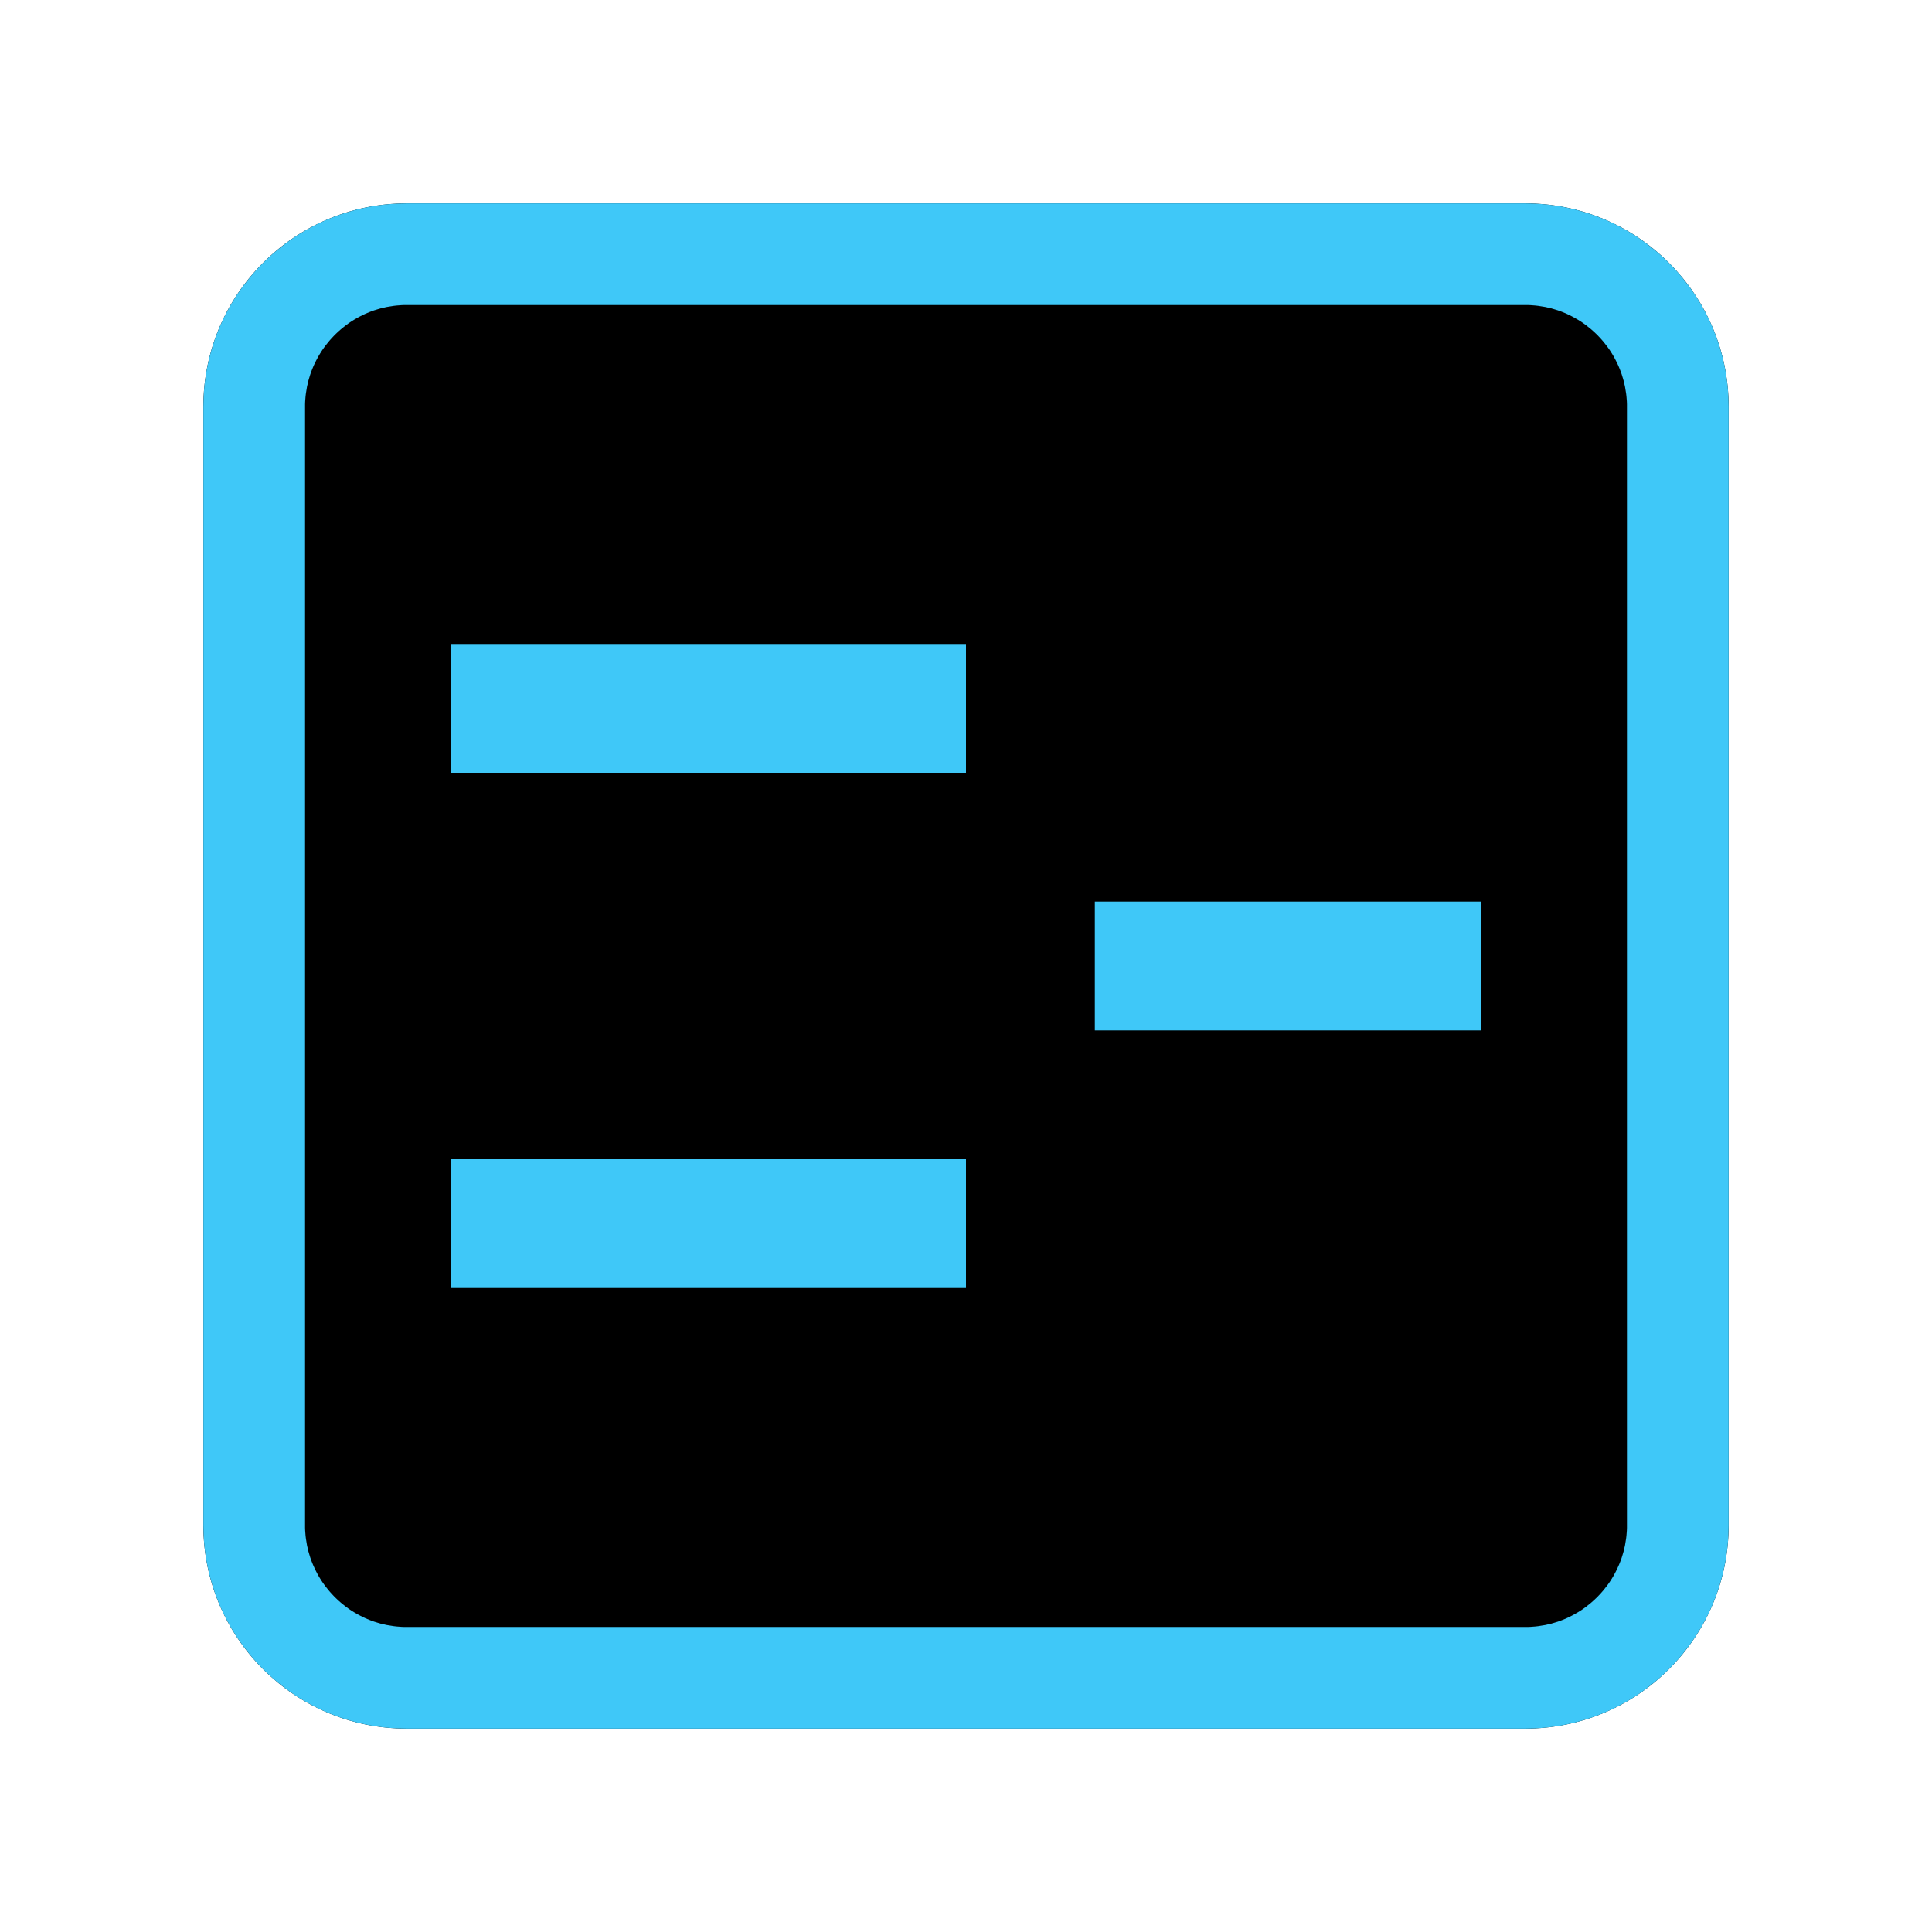
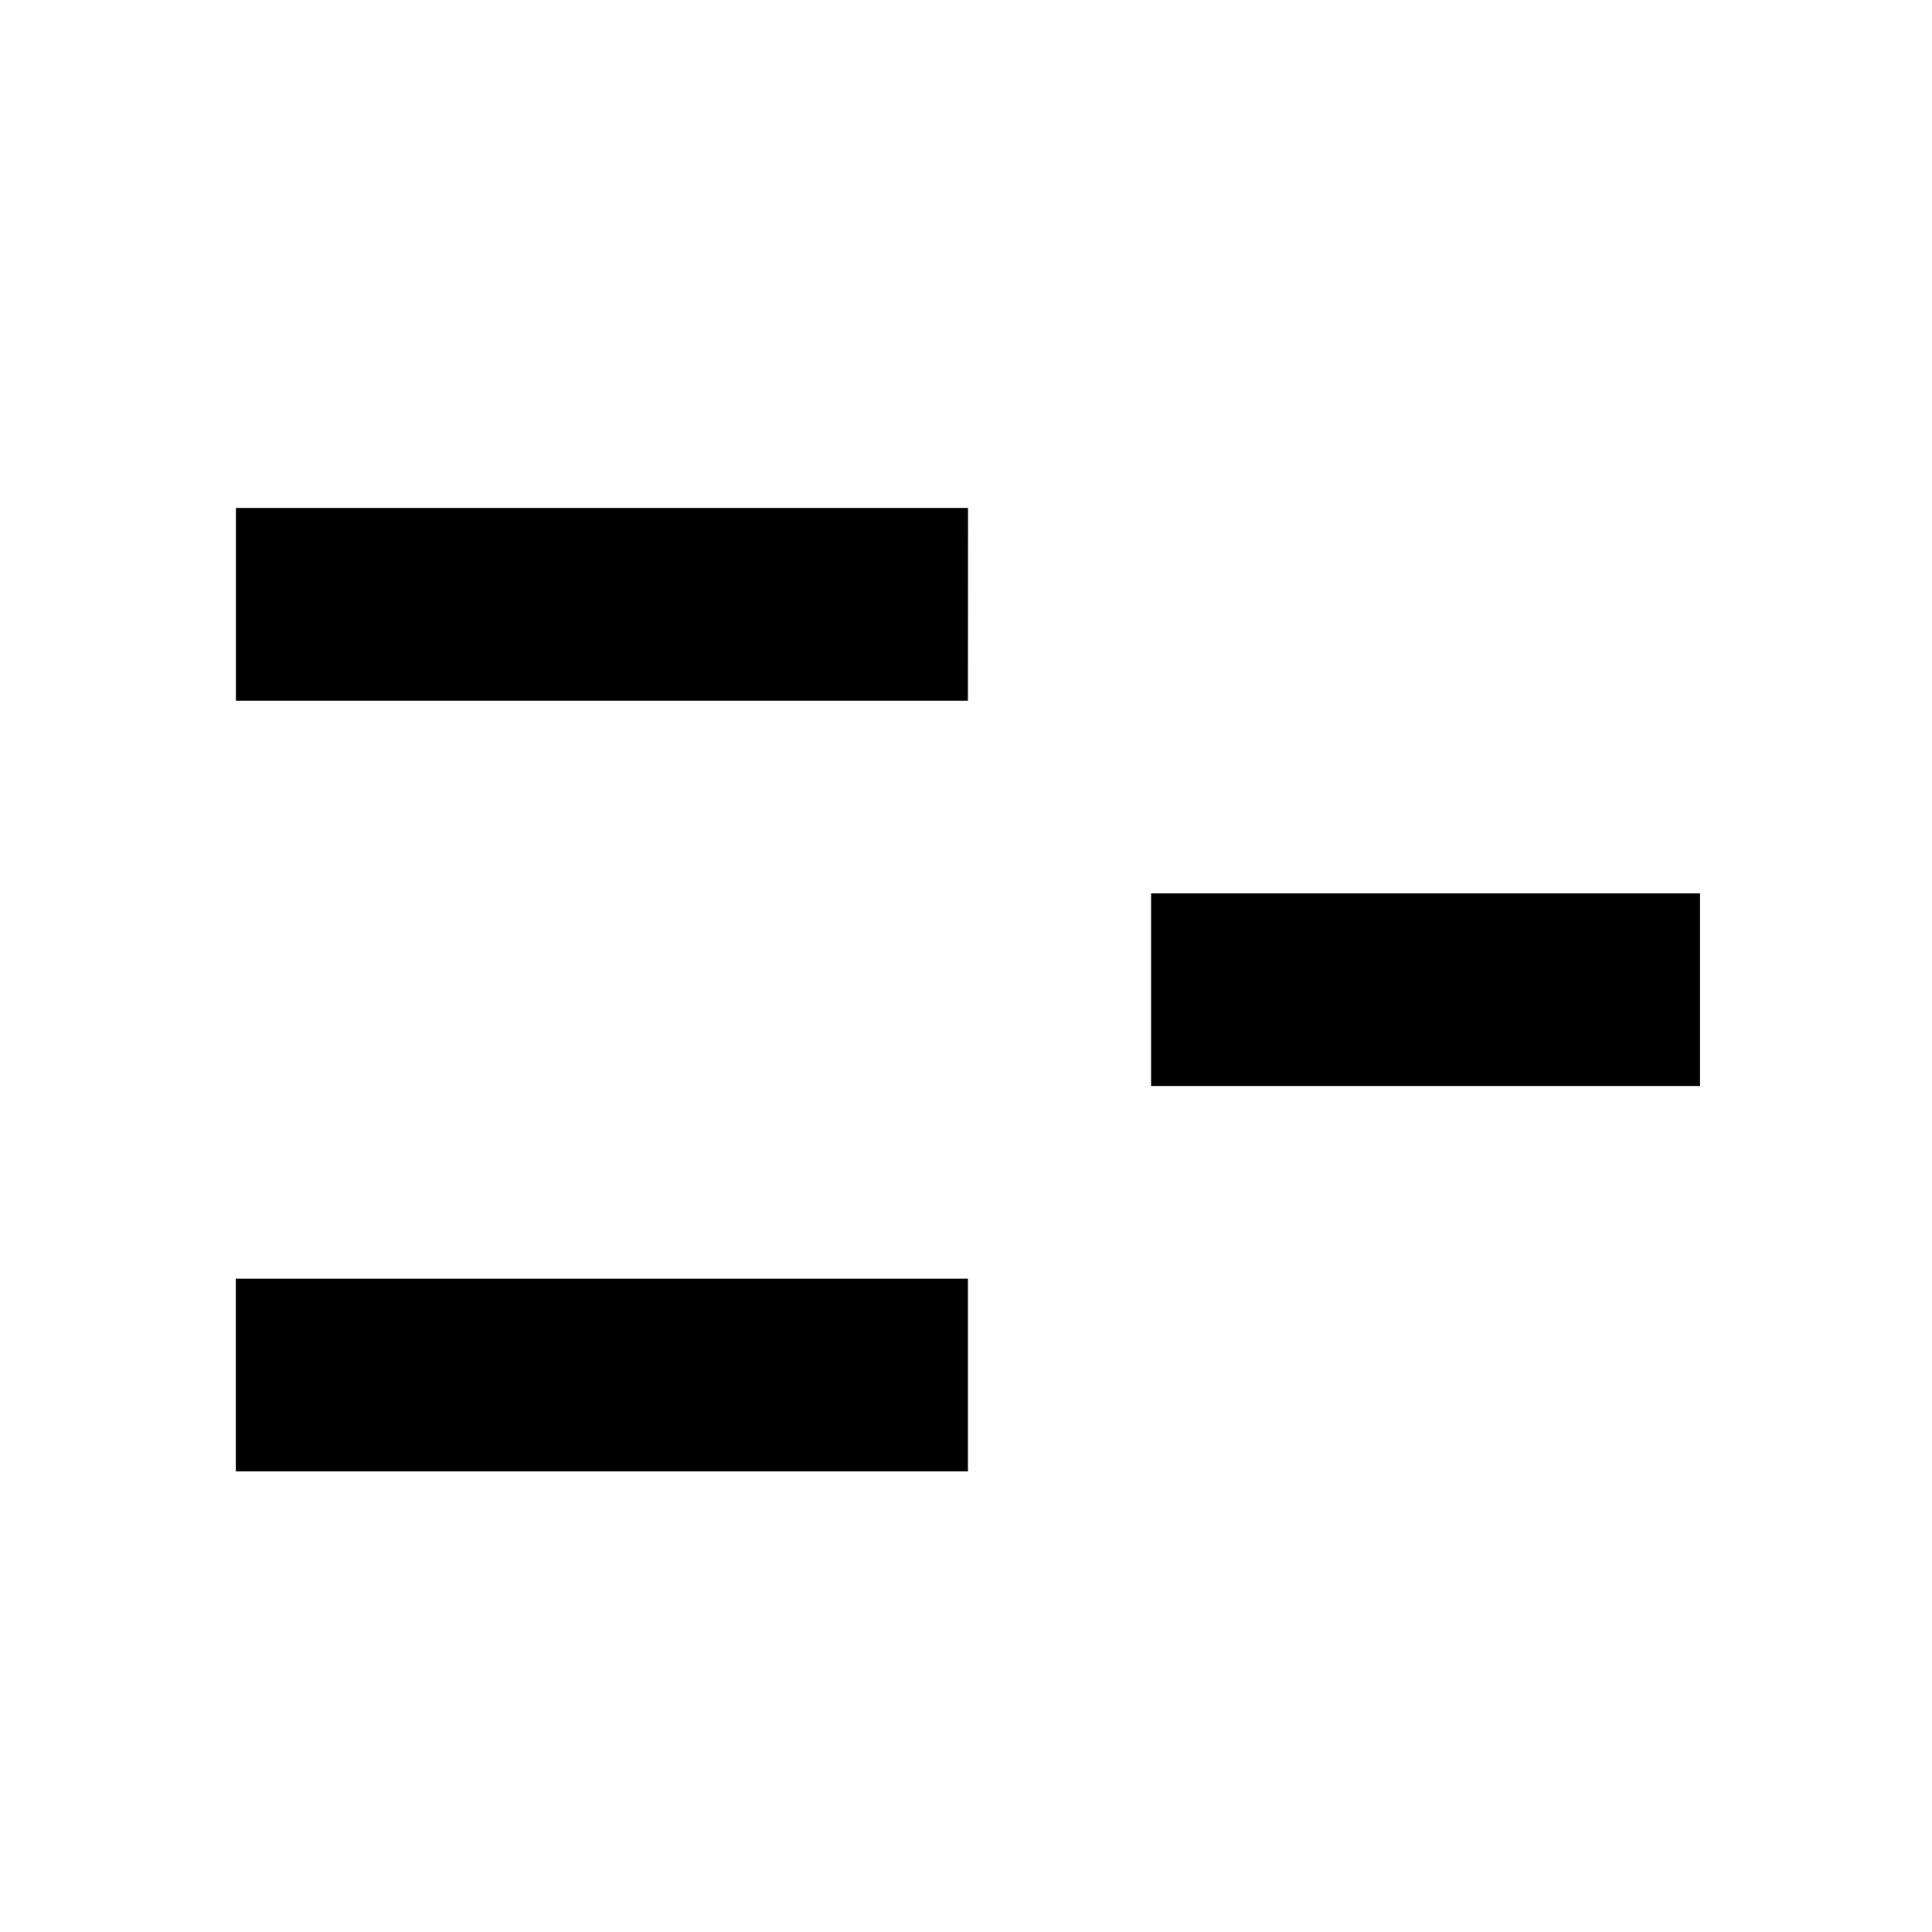
- <svg xmlns="http://www.w3.org/2000/svg" width="19px" height="19px" version="1.1" xml:space="preserve" style="fill-rule:evenodd;clip-rule:evenodd;stroke-linejoin:round;stroke-miterlimit:1.414;">
-   <path d="M17,4C17,2.896 16.104,2 15,2L4,2C2.896,2 2,2.896 2,4L2,15C2,16.104 2.896,17 4,17L15,17C16.104,17 17,16.104 17,15L17,4Z" />
-   <path d="M15.052,2.001L15.103,2.003L15.154,2.006L15.204,2.01L15.255,2.016L15.304,2.023L15.354,2.031L15.403,2.041L15.451,2.051L15.5,2.063L15.547,2.076L15.594,2.09L15.641,2.105L15.687,2.121L15.733,2.139L15.778,2.157L15.823,2.177L15.867,2.197L15.91,2.219L15.953,2.242L15.995,2.265L16.037,2.29L16.078,2.315L16.118,2.342L16.157,2.369L16.196,2.398L16.234,2.427L16.272,2.457L16.309,2.488L16.344,2.52L16.38,2.553L16.414,2.586L16.447,2.62L16.48,2.656L16.512,2.691L16.543,2.728L16.573,2.766L16.602,2.804L16.631,2.843L16.658,2.882L16.685,2.922L16.71,2.963L16.735,3.005L16.758,3.047L16.781,3.09L16.803,3.133L16.823,3.177L16.843,3.222L16.861,3.267L16.879,3.313L16.895,3.359L16.91,3.406L16.924,3.453L16.937,3.5L16.949,3.549L16.959,3.597L16.969,3.646L16.977,3.696L16.984,3.745L16.99,3.796L16.994,3.846L16.997,3.897L16.999,3.948L17,4L17,15L16.999,15.052L16.997,15.103L16.994,15.154L16.99,15.204L16.984,15.255L16.977,15.304L16.969,15.354L16.959,15.403L16.949,15.451L16.937,15.5L16.924,15.547L16.91,15.594L16.895,15.641L16.879,15.687L16.861,15.733L16.843,15.778L16.823,15.823L16.803,15.867L16.781,15.91L16.758,15.953L16.735,15.995L16.71,16.037L16.685,16.078L16.658,16.118L16.631,16.157L16.602,16.196L16.573,16.234L16.543,16.272L16.512,16.309L16.48,16.344L16.447,16.38L16.414,16.414L16.38,16.447L16.344,16.48L16.309,16.512L16.272,16.543L16.234,16.573L16.196,16.602L16.157,16.631L16.118,16.658L16.078,16.685L16.037,16.71L15.995,16.735L15.953,16.758L15.91,16.781L15.867,16.803L15.823,16.823L15.778,16.843L15.733,16.861L15.687,16.879L15.641,16.895L15.594,16.91L15.547,16.924L15.5,16.937L15.451,16.949L15.403,16.959L15.354,16.969L15.304,16.977L15.255,16.984L15.204,16.99L15.154,16.994L15.103,16.997L15.052,16.999L15,17L4,17L3.948,16.999L3.897,16.997L3.846,16.994L3.796,16.99L3.745,16.984L3.696,16.977L3.646,16.969L3.597,16.959L3.549,16.949L3.5,16.937L3.453,16.924L3.406,16.91L3.359,16.895L3.313,16.879L3.267,16.861L3.222,16.843L3.177,16.823L3.133,16.803L3.09,16.781L3.047,16.758L3.005,16.735L2.963,16.71L2.922,16.685L2.882,16.658L2.843,16.631L2.804,16.602L2.766,16.573L2.728,16.543L2.691,16.512L2.656,16.48L2.62,16.447L2.586,16.414L2.553,16.38L2.52,16.344L2.488,16.309L2.457,16.272L2.427,16.234L2.398,16.196L2.369,16.157L2.342,16.118L2.315,16.078L2.29,16.037L2.265,15.995L2.242,15.953L2.219,15.91L2.197,15.867L2.177,15.823L2.157,15.778L2.139,15.733L2.121,15.687L2.105,15.641L2.09,15.594L2.076,15.547L2.063,15.5L2.051,15.451L2.041,15.403L2.031,15.354L2.023,15.304L2.016,15.255L2.01,15.204L2.006,15.154L2.003,15.103L2.001,15.052L2,15L2,4L2.001,3.948L2.003,3.897L2.006,3.846L2.01,3.796L2.016,3.745L2.023,3.696L2.031,3.646L2.041,3.597L2.051,3.549L2.063,3.5L2.076,3.453L2.09,3.406L2.105,3.359L2.121,3.313L2.139,3.267L2.157,3.222L2.177,3.177L2.197,3.133L2.219,3.09L2.242,3.047L2.265,3.005L2.29,2.963L2.315,2.922L2.342,2.882L2.369,2.843L2.398,2.804L2.427,2.766L2.457,2.728L2.488,2.691L2.52,2.656L2.553,2.62L2.586,2.586L2.62,2.553L2.656,2.52L2.691,2.488L2.728,2.457L2.766,2.427L2.804,2.398L2.843,2.369L2.882,2.342L2.922,2.315L2.963,2.29L3.005,2.265L3.047,2.242L3.09,2.219L3.133,2.197L3.177,2.177L3.222,2.157L3.267,2.139L3.313,2.121L3.359,2.105L3.406,2.09L3.453,2.076L3.5,2.063L3.549,2.051L3.597,2.041L3.646,2.031L3.696,2.023L3.745,2.016L3.796,2.01L3.846,2.006L3.897,2.003L3.948,2.001L4,2L15,2L15.052,2.001ZM4.006,3L3.974,3L3.948,3.001L3.922,3.003L3.897,3.005L3.872,3.008L3.847,3.012L3.822,3.016L3.798,3.02L3.774,3.026L3.75,3.031L3.726,3.038L3.703,3.045L3.68,3.052L3.657,3.06L3.634,3.069L3.612,3.078L3.589,3.088L3.568,3.098L3.546,3.109L3.525,3.12L3.504,3.132L3.483,3.144L3.462,3.157L3.442,3.17L3.422,3.184L3.403,3.198L3.384,3.213L3.365,3.228L3.346,3.244L3.328,3.26L3.311,3.276L3.293,3.293L3.276,3.311L3.26,3.328L3.244,3.346L3.228,3.365L3.213,3.384L3.198,3.403L3.184,3.422L3.17,3.442L3.157,3.462L3.144,3.483L3.132,3.503L3.12,3.525L3.109,3.546L3.098,3.568L3.088,3.589L3.078,3.612L3.069,3.634L3.06,3.657L3.052,3.68L3.045,3.703L3.038,3.726L3.031,3.75L3.026,3.774L3.02,3.798L3.016,3.822L3.012,3.847L3.008,3.872L3.005,3.897L3.003,3.922L3.001,3.948L3,3.974L3,4.006L3,14.994L3,15.026L3.001,15.052L3.003,15.078L3.005,15.103L3.008,15.128L3.012,15.153L3.016,15.178L3.02,15.202L3.026,15.226L3.031,15.25L3.038,15.274L3.045,15.297L3.052,15.32L3.06,15.343L3.069,15.366L3.078,15.388L3.088,15.41L3.098,15.432L3.109,15.454L3.12,15.475L3.132,15.497L3.144,15.517L3.157,15.538L3.17,15.558L3.184,15.578L3.198,15.597L3.213,15.616L3.228,15.635L3.244,15.654L3.26,15.672L3.276,15.689L3.293,15.707L3.311,15.724L3.328,15.74L3.346,15.756L3.365,15.772L3.384,15.787L3.403,15.802L3.422,15.816L3.442,15.83L3.462,15.843L3.483,15.856L3.504,15.868L3.525,15.88L3.546,15.891L3.568,15.902L3.589,15.912L3.612,15.922L3.634,15.931L3.657,15.94L3.68,15.948L3.703,15.955L3.726,15.962L3.75,15.969L3.774,15.974L3.798,15.98L3.822,15.984L3.847,15.988L3.872,15.992L3.897,15.995L3.922,15.997L3.948,15.999L3.974,16L4.006,16L14.994,16L15.026,16L15.052,15.999L15.078,15.997L15.103,15.995L15.128,15.992L15.153,15.988L15.178,15.984L15.202,15.98L15.226,15.974L15.25,15.969L15.274,15.962L15.297,15.955L15.32,15.948L15.343,15.94L15.366,15.931L15.388,15.922L15.411,15.912L15.432,15.902L15.454,15.891L15.475,15.88L15.496,15.868L15.517,15.856L15.538,15.843L15.558,15.83L15.578,15.816L15.597,15.802L15.616,15.787L15.635,15.772L15.654,15.756L15.672,15.74L15.689,15.724L15.707,15.707L15.724,15.689L15.74,15.672L15.756,15.654L15.772,15.635L15.787,15.616L15.802,15.597L15.816,15.578L15.83,15.558L15.843,15.538L15.856,15.517L15.868,15.497L15.88,15.475L15.891,15.454L15.902,15.432L15.912,15.41L15.922,15.388L15.931,15.366L15.94,15.343L15.948,15.32L15.955,15.297L15.962,15.274L15.969,15.25L15.974,15.226L15.98,15.202L15.984,15.178L15.988,15.153L15.992,15.128L15.995,15.103L15.997,15.078L15.999,15.052L16,15.026L16,14.994L16,4.006L16,3.974L15.999,3.948L15.997,3.922L15.995,3.897L15.992,3.872L15.988,3.847L15.984,3.822L15.98,3.798L15.974,3.774L15.969,3.75L15.962,3.726L15.955,3.703L15.948,3.68L15.94,3.657L15.931,3.634L15.922,3.612L15.912,3.589L15.902,3.568L15.891,3.546L15.88,3.525L15.868,3.503L15.856,3.483L15.843,3.462L15.83,3.442L15.816,3.422L15.802,3.403L15.787,3.384L15.772,3.365L15.756,3.346L15.74,3.328L15.724,3.311L15.707,3.293L15.689,3.276L15.672,3.26L15.654,3.244L15.635,3.228L15.616,3.213L15.597,3.198L15.578,3.184L15.558,3.17L15.538,3.157L15.517,3.144L15.496,3.132L15.475,3.12L15.454,3.109L15.432,3.098L15.411,3.088L15.388,3.078L15.366,3.069L15.343,3.06L15.32,3.052L15.297,3.045L15.274,3.038L15.25,3.031L15.226,3.026L15.202,3.02L15.178,3.016L15.153,3.012L15.128,3.008L15.103,3.005L15.078,3.003L15.052,3.001L15.026,3L14.994,3L4.006,3Z" style="fill:rgb(63,200,248);" />
-   <path d="M9.5,12.667L4.433,12.667L4.433,11.4L9.5,11.4L9.5,12.667ZM14.567,10.133L10.767,10.133L10.767,8.867L14.567,8.867L14.567,10.133ZM9.5,7.6L4.433,7.6L4.433,6.333L9.5,6.333L9.5,7.6Z" style="fill:rgb(63,200,248);" />
+ <svg xmlns="http://www.w3.org/2000/svg" width="19px" height="19px" version="1.1" xml:space="preserve" style="fill-rule:evenodd;clip-rule:evenodd;stroke-linejoin:round;stroke-miterlimit:1.414;" id="svg30">
+   <defs id="defs34" />
+   <path d="m 9.519,14.47 h -7.2 v -1.895 h 7.2 z M 16.719,10.68 H 11.32 V 8.786 h 5.399 z M 9.519,6.891 H 2.32 V 4.995 h 7.2 z" style="fill:#000000;stroke-width:1.458" id="path28" />
</svg>
